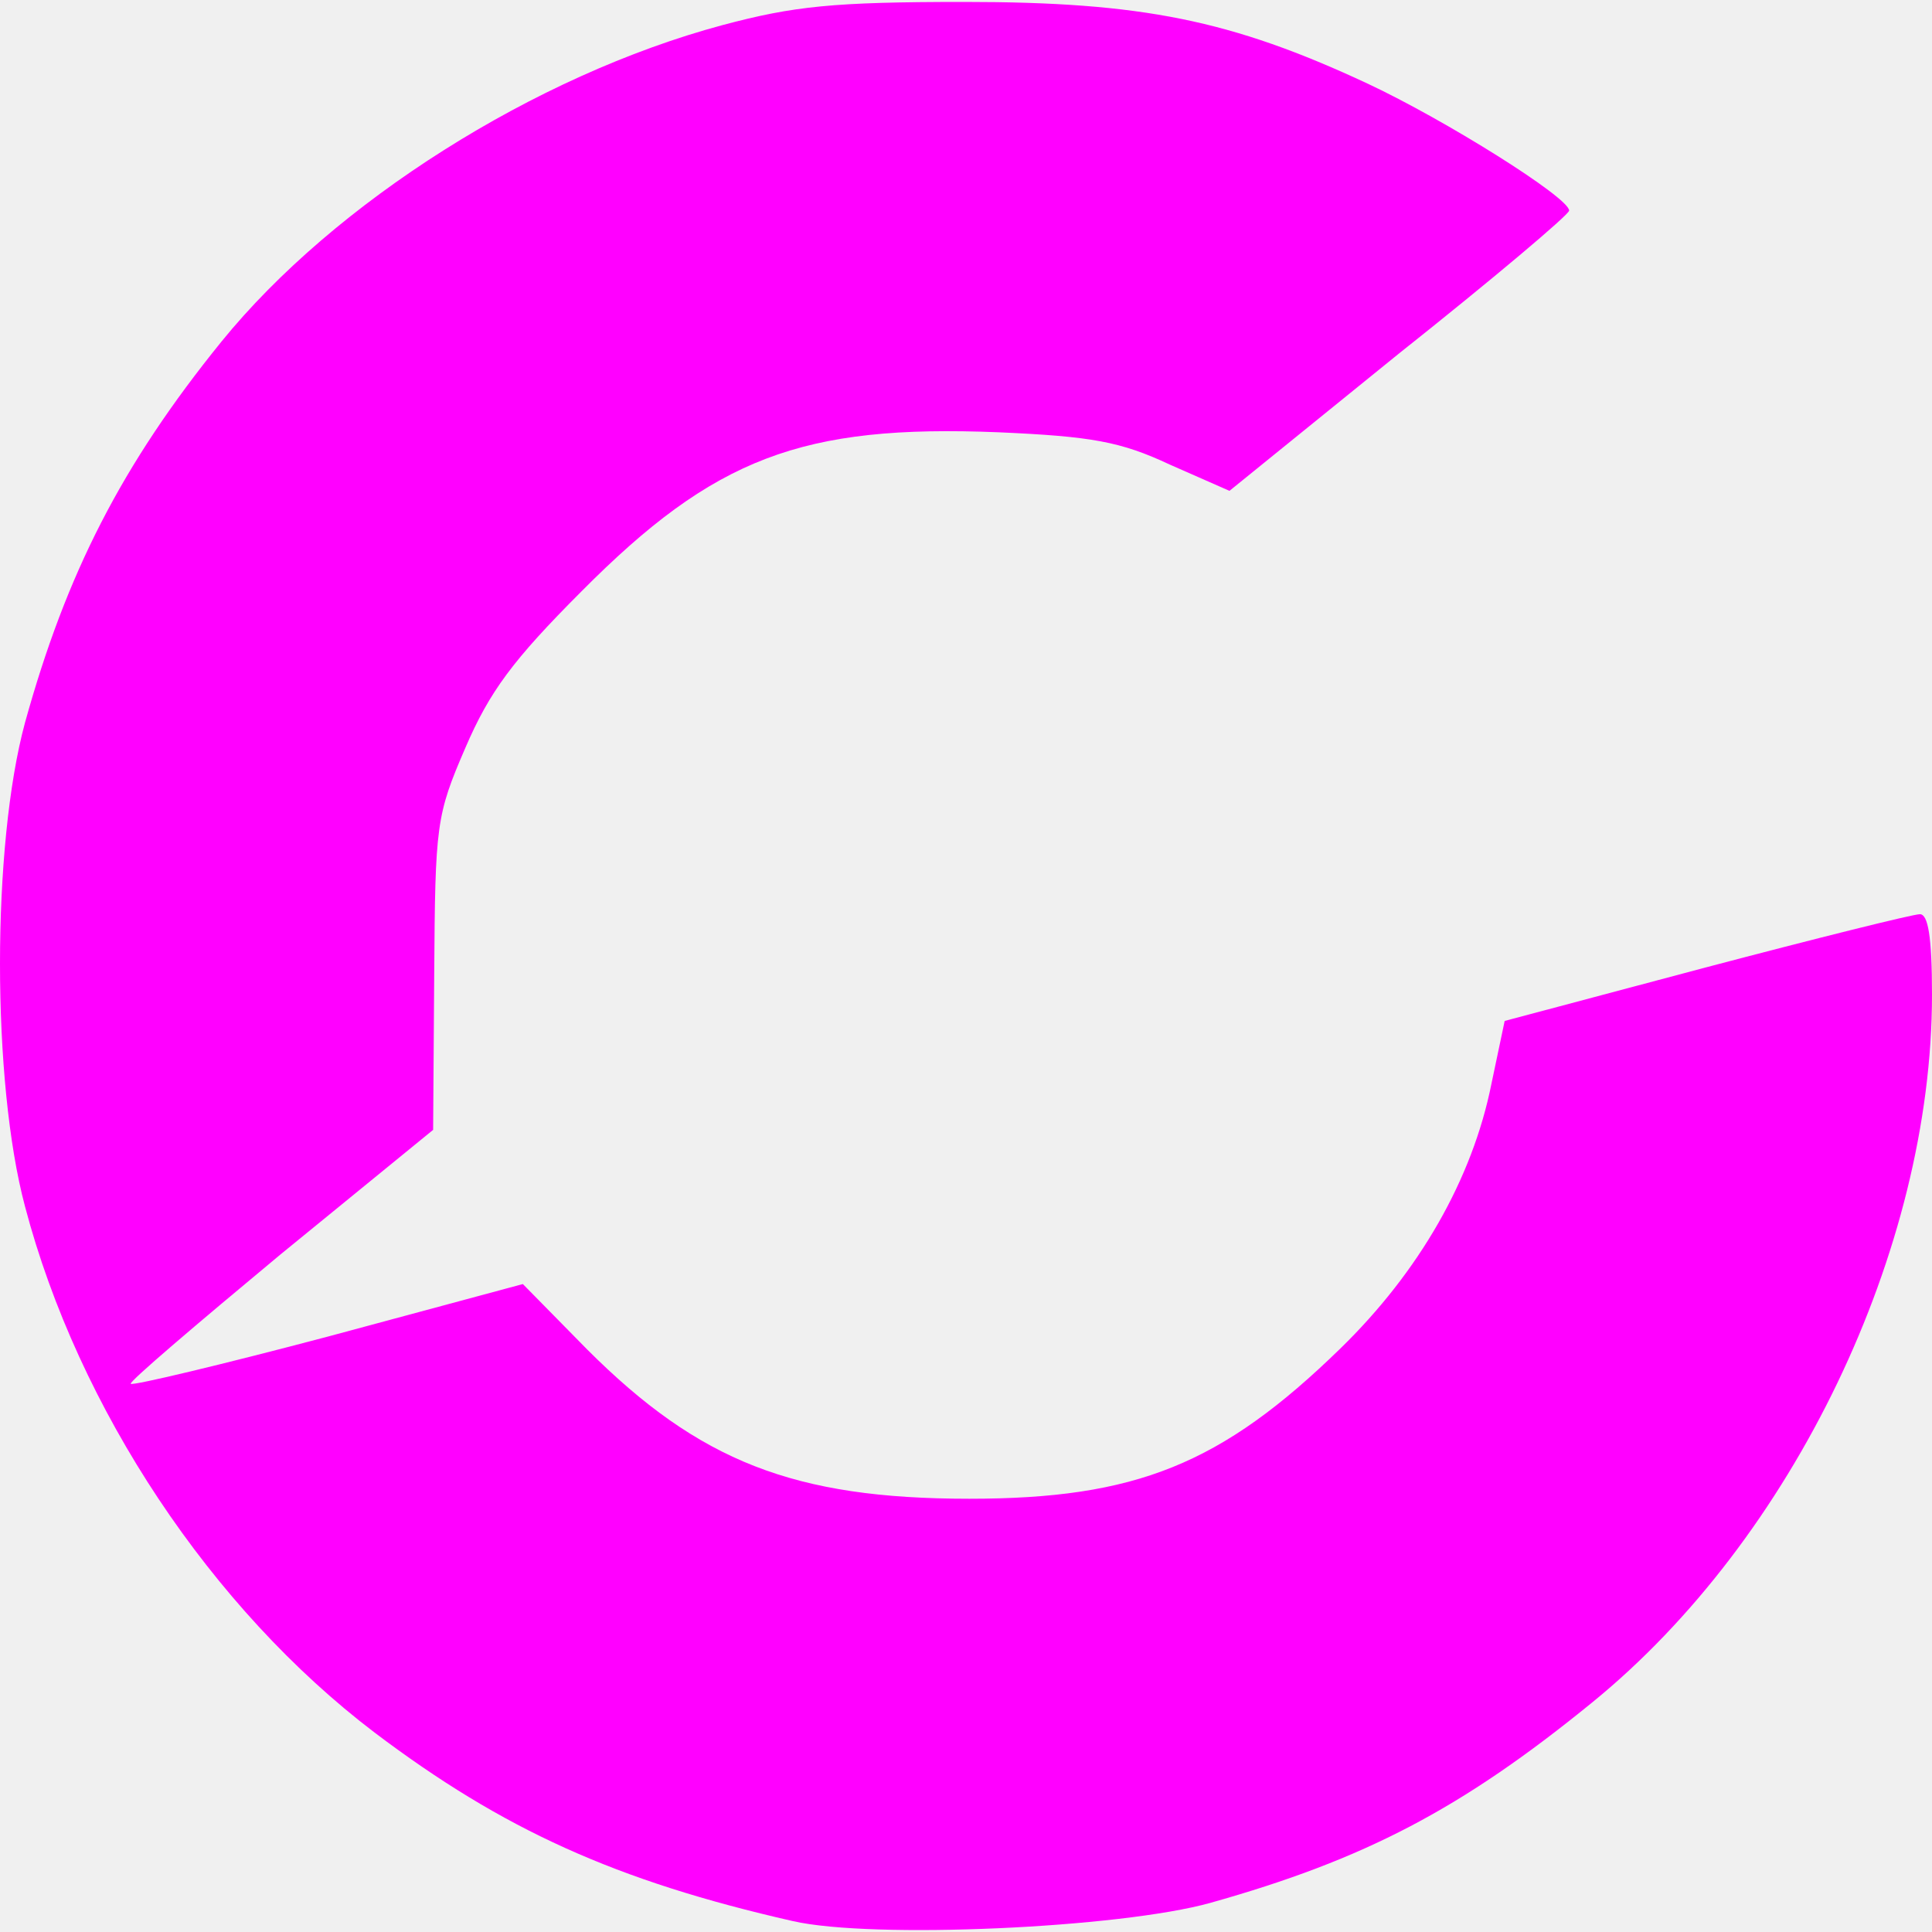
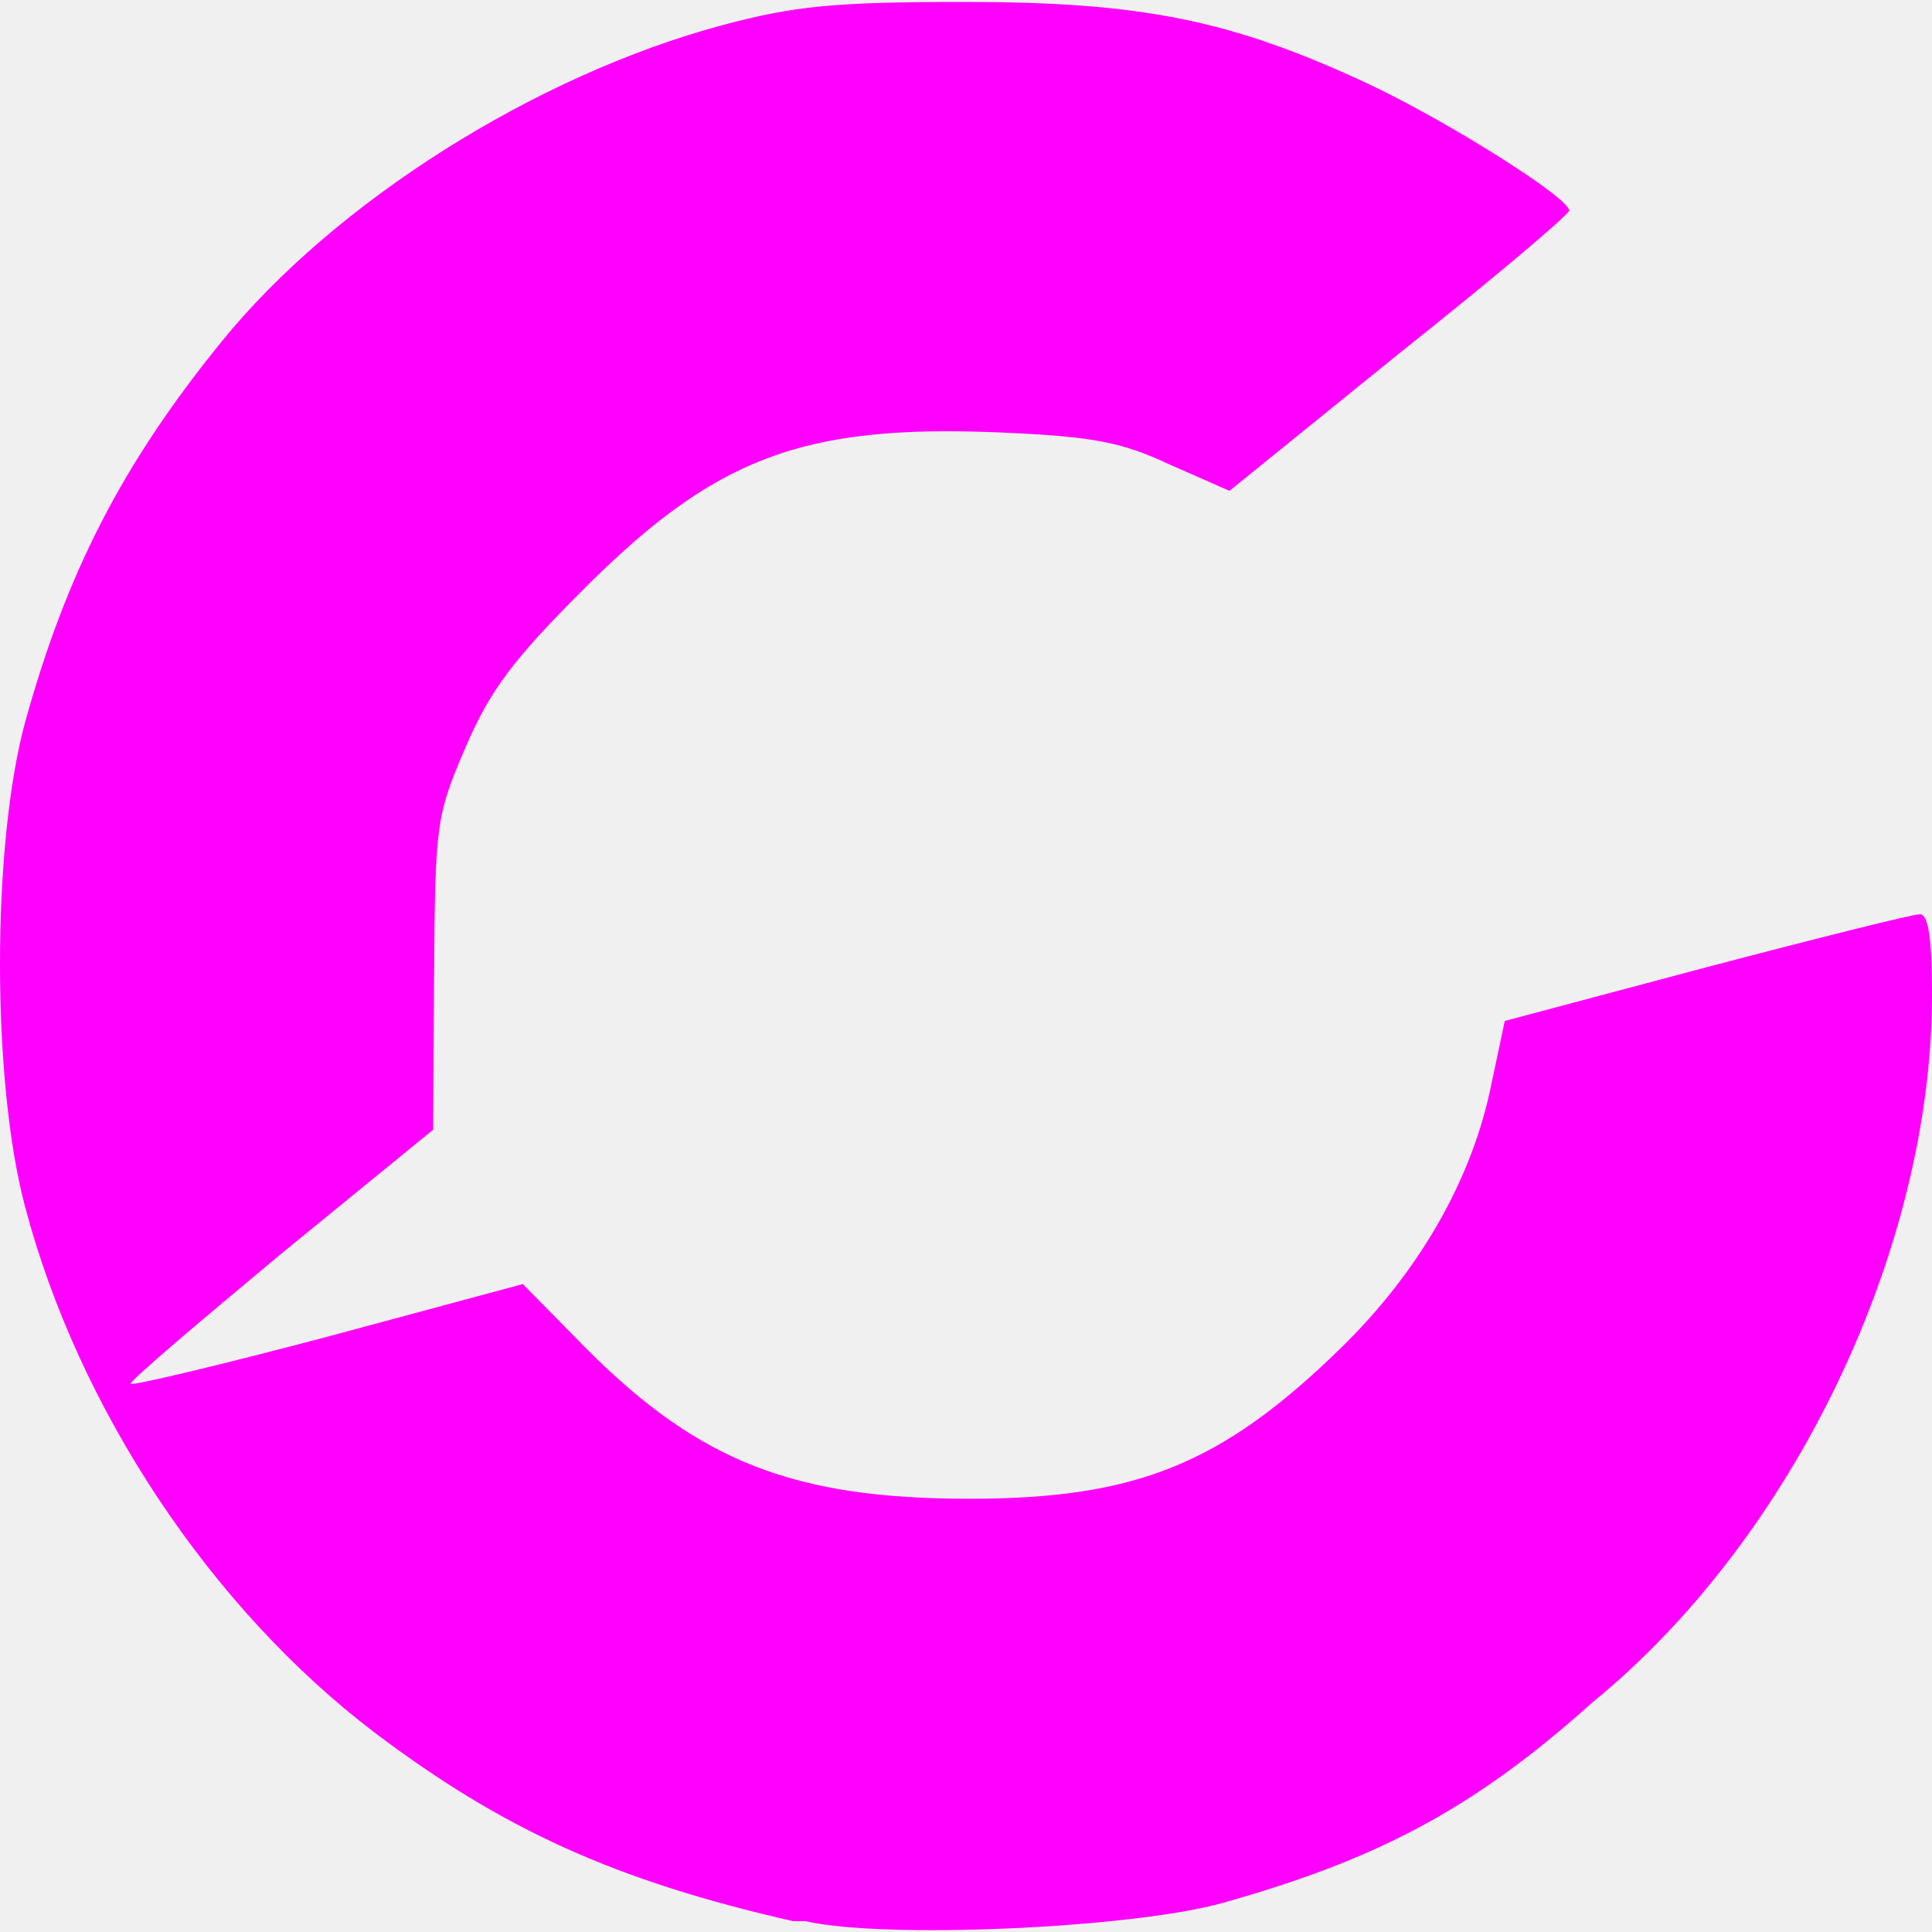
- <svg xmlns="http://www.w3.org/2000/svg" width="16" height="16" viewBox="0 0 16 16" fill="none">
-   <g clip-path="url(#clip0_348_3746)">
-     <path d="M6.567 15.91C5.098 15.576 4.163 15.15 3.103 14.349C1.751 13.322 0.649 11.669 0.207 9.991C-0.069 8.956 -0.069 7.003 0.207 5.985C0.549 4.749 1.008 3.848 1.834 2.829C2.769 1.677 4.43 0.625 5.983 0.208C6.576 0.05 6.901 0.016 7.986 0.016C9.456 0.016 10.198 0.166 11.325 0.692C11.968 0.993 12.995 1.636 12.995 1.744C12.995 1.777 12.361 2.312 11.584 2.929L10.182 4.065L9.689 3.848C9.28 3.656 9.038 3.614 8.27 3.58C6.642 3.514 5.916 3.789 4.814 4.899C4.247 5.467 4.055 5.726 3.854 6.193C3.612 6.753 3.604 6.828 3.596 8.063L3.587 9.357L2.319 10.392C1.626 10.968 1.066 11.444 1.083 11.46C1.1 11.477 1.834 11.302 2.719 11.068L4.33 10.634L4.864 11.177C5.791 12.103 6.576 12.412 8.028 12.412C9.405 12.412 10.115 12.128 11.1 11.168C11.751 10.534 12.194 9.766 12.352 8.973L12.461 8.455L14.122 8.013C15.04 7.771 15.841 7.571 15.9 7.571C15.967 7.571 16 7.754 16 8.238C16 10.35 14.848 12.746 13.187 14.098C12.102 14.983 11.3 15.4 10.023 15.759C9.272 15.968 7.227 16.06 6.567 15.91Z" fill="#FF00FF" />
-   </g>
-   <defs>
-     <clipPath id="clip0_348_3746">
-       <rect width="16" height="16" fill="white" />
-     </clipPath>
-   </defs>
+ <svg xmlns="http://www.w3.org/2000/svg" viewBox="0 0 16 16">
+   <path d="M6.567 15.91c-1.469-.334-2.404-.76-3.464-1.561C1.75 13.322.649 11.669.207 9.991c-.276-1.035-.276-2.988 0-4.007.342-1.235.801-2.137 1.628-3.155C2.769 1.677 4.43.625 5.983.208 6.576.05 6.901.016 7.986.016c1.47 0 2.212.15 3.34.676.642.3 1.669.943 1.669 1.052 0 .033-.634.568-1.41 1.185L10.182 4.065l-.493-.217c-.409-.192-.651-.234-1.419-.267-1.628-.067-2.354.208-3.456 1.318-.568.568-.76.826-.96 1.294-.242.559-.25.634-.259 1.87l-.008 1.293-1.269 1.036c-.692.576-1.252 1.051-1.235 1.068.017.017.752-.158 1.636-.392l1.611-.434.534.543c.927.926 1.711 1.235 3.164 1.235 1.377 0 2.087-.284 3.072-1.244.651-.634 1.094-1.402 1.252-2.195l.11-.518 1.66-.442c.919-.242 1.72-.442 1.778-.442.067 0 .1.184.1.668 0 2.112-1.152 4.508-2.813 5.86-.985.885-1.786 1.302-3.064 1.661-.75.209-2.796.301-3.455.15z" fill="#FF00FF" />
</svg>
